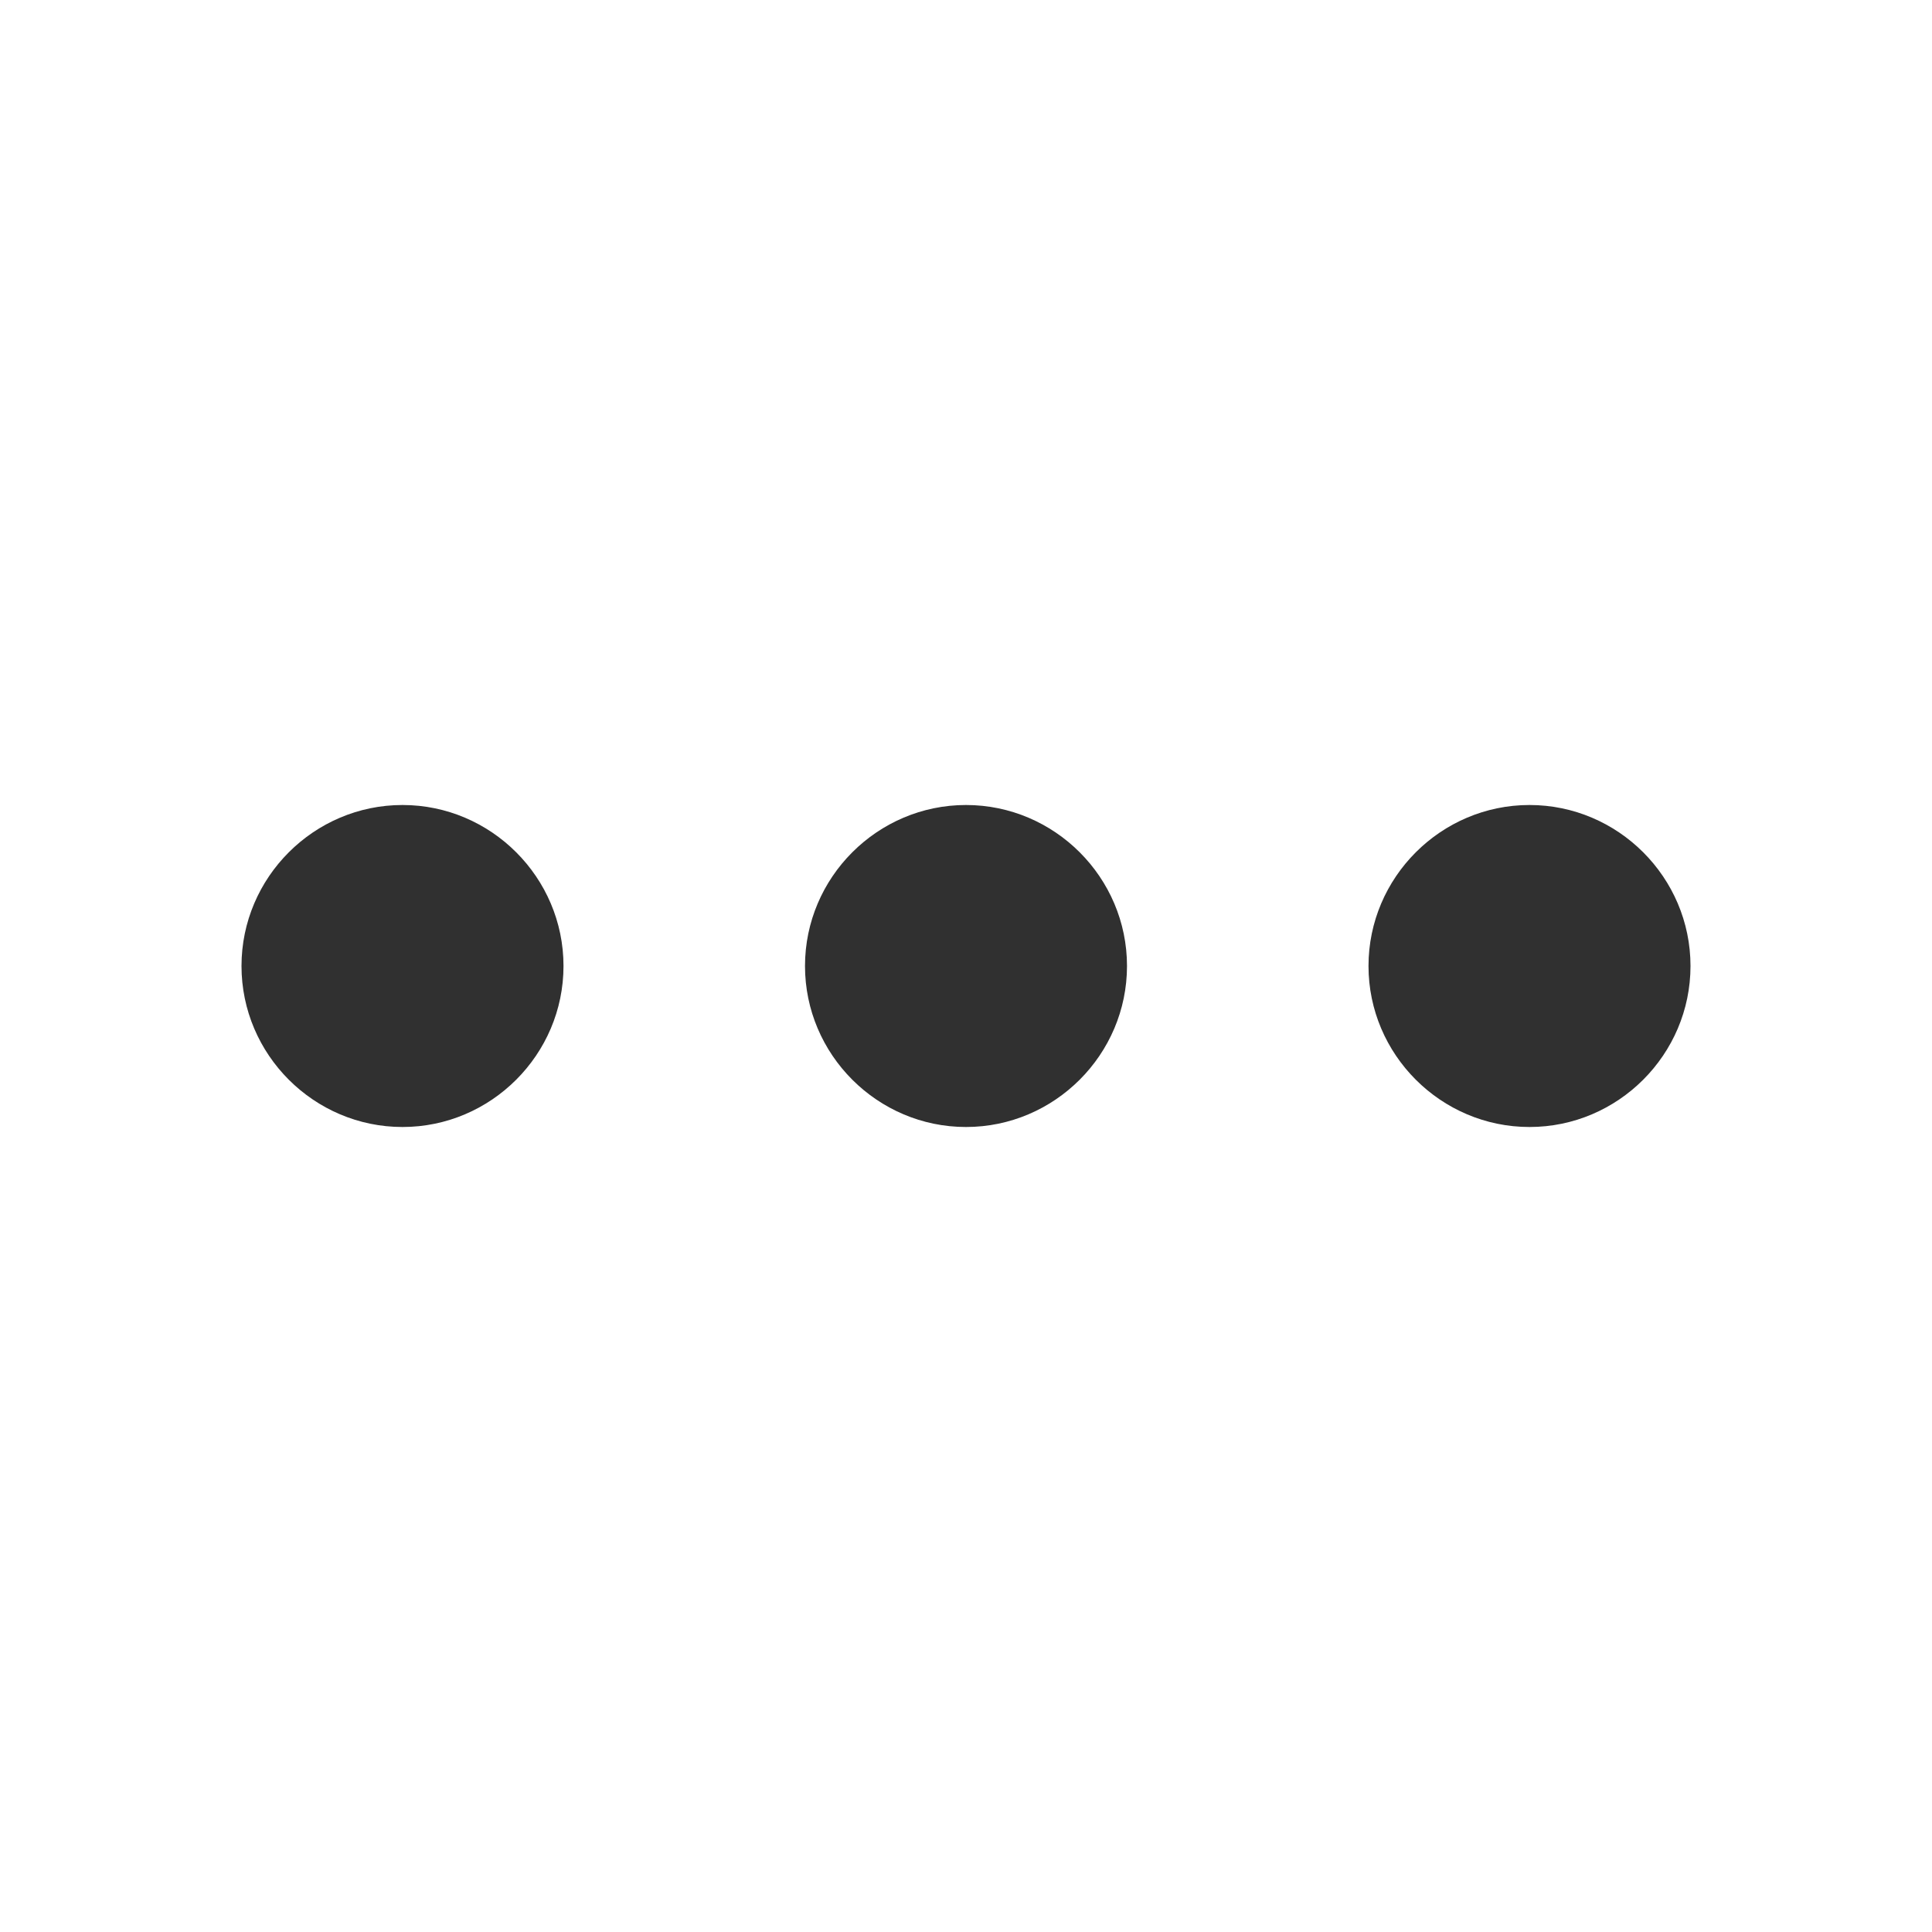
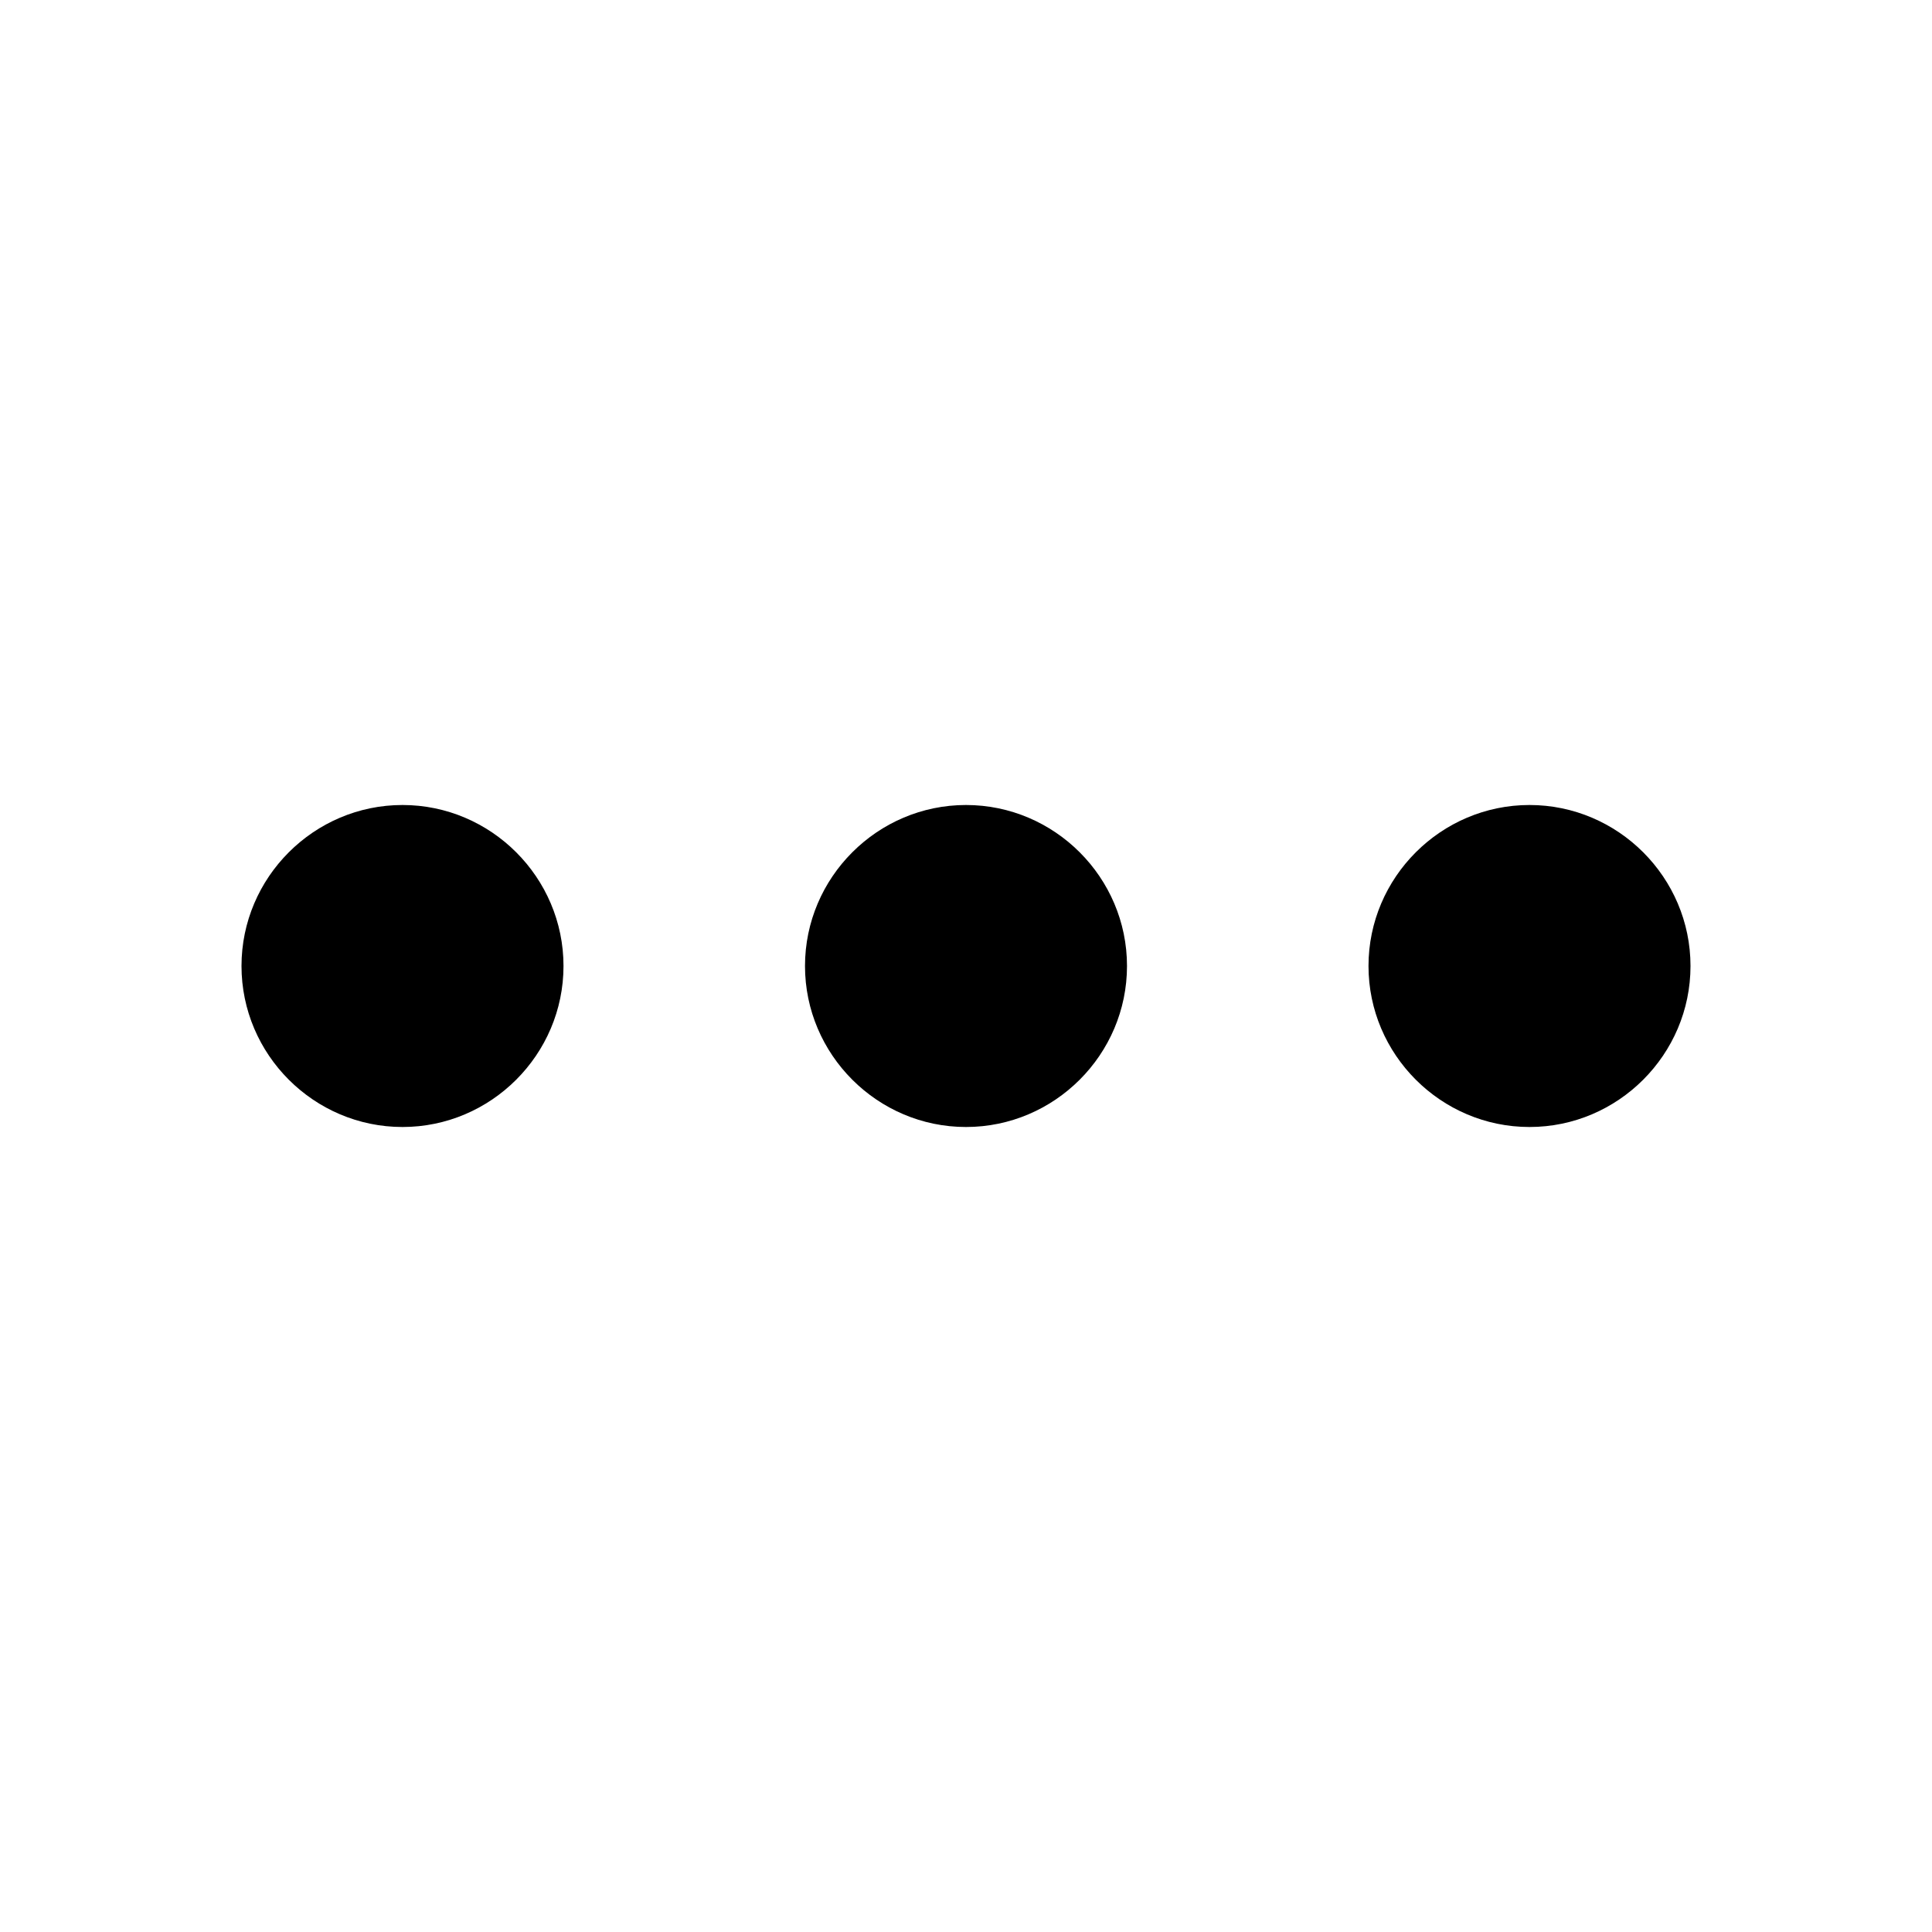
<svg xmlns="http://www.w3.org/2000/svg" width="24" height="24" viewBox="0 0 24 24" fill="none">
-   <path d="M5 10C3.9 10 3 10.9 3 12C3 13.1 3.9 14 5 14C6.1 14 7 13.1 7 12C7 10.9 6.1 10 5 10ZM19 10C17.9 10 17 10.9 17 12C17 13.1 17.9 14 19 14C20.1 14 21 13.1 21 12C21 10.9 20.1 10 19 10ZM12 10C10.9 10 10 10.9 10 12C10 13.1 10.9 14 12 14C13.1 14 14 13.1 14 12C14 10.9 13.1 10 12 10Z" fill="#303030" />
+   <path d="M5 10C3.9 10 3 10.9 3 12C3 13.1 3.9 14 5 14C6.1 14 7 13.1 7 12C7 10.9 6.1 10 5 10ZM19 10C17.9 10 17 10.9 17 12C17 13.1 17.9 14 19 14C20.1 14 21 13.1 21 12C21 10.9 20.1 10 19 10ZM12 10C10.9 10 10 10.9 10 12C10 13.1 10.9 14 12 14C13.1 14 14 13.1 14 12C14 10.9 13.1 10 12 10Z" fill="currentColor" />
</svg>
